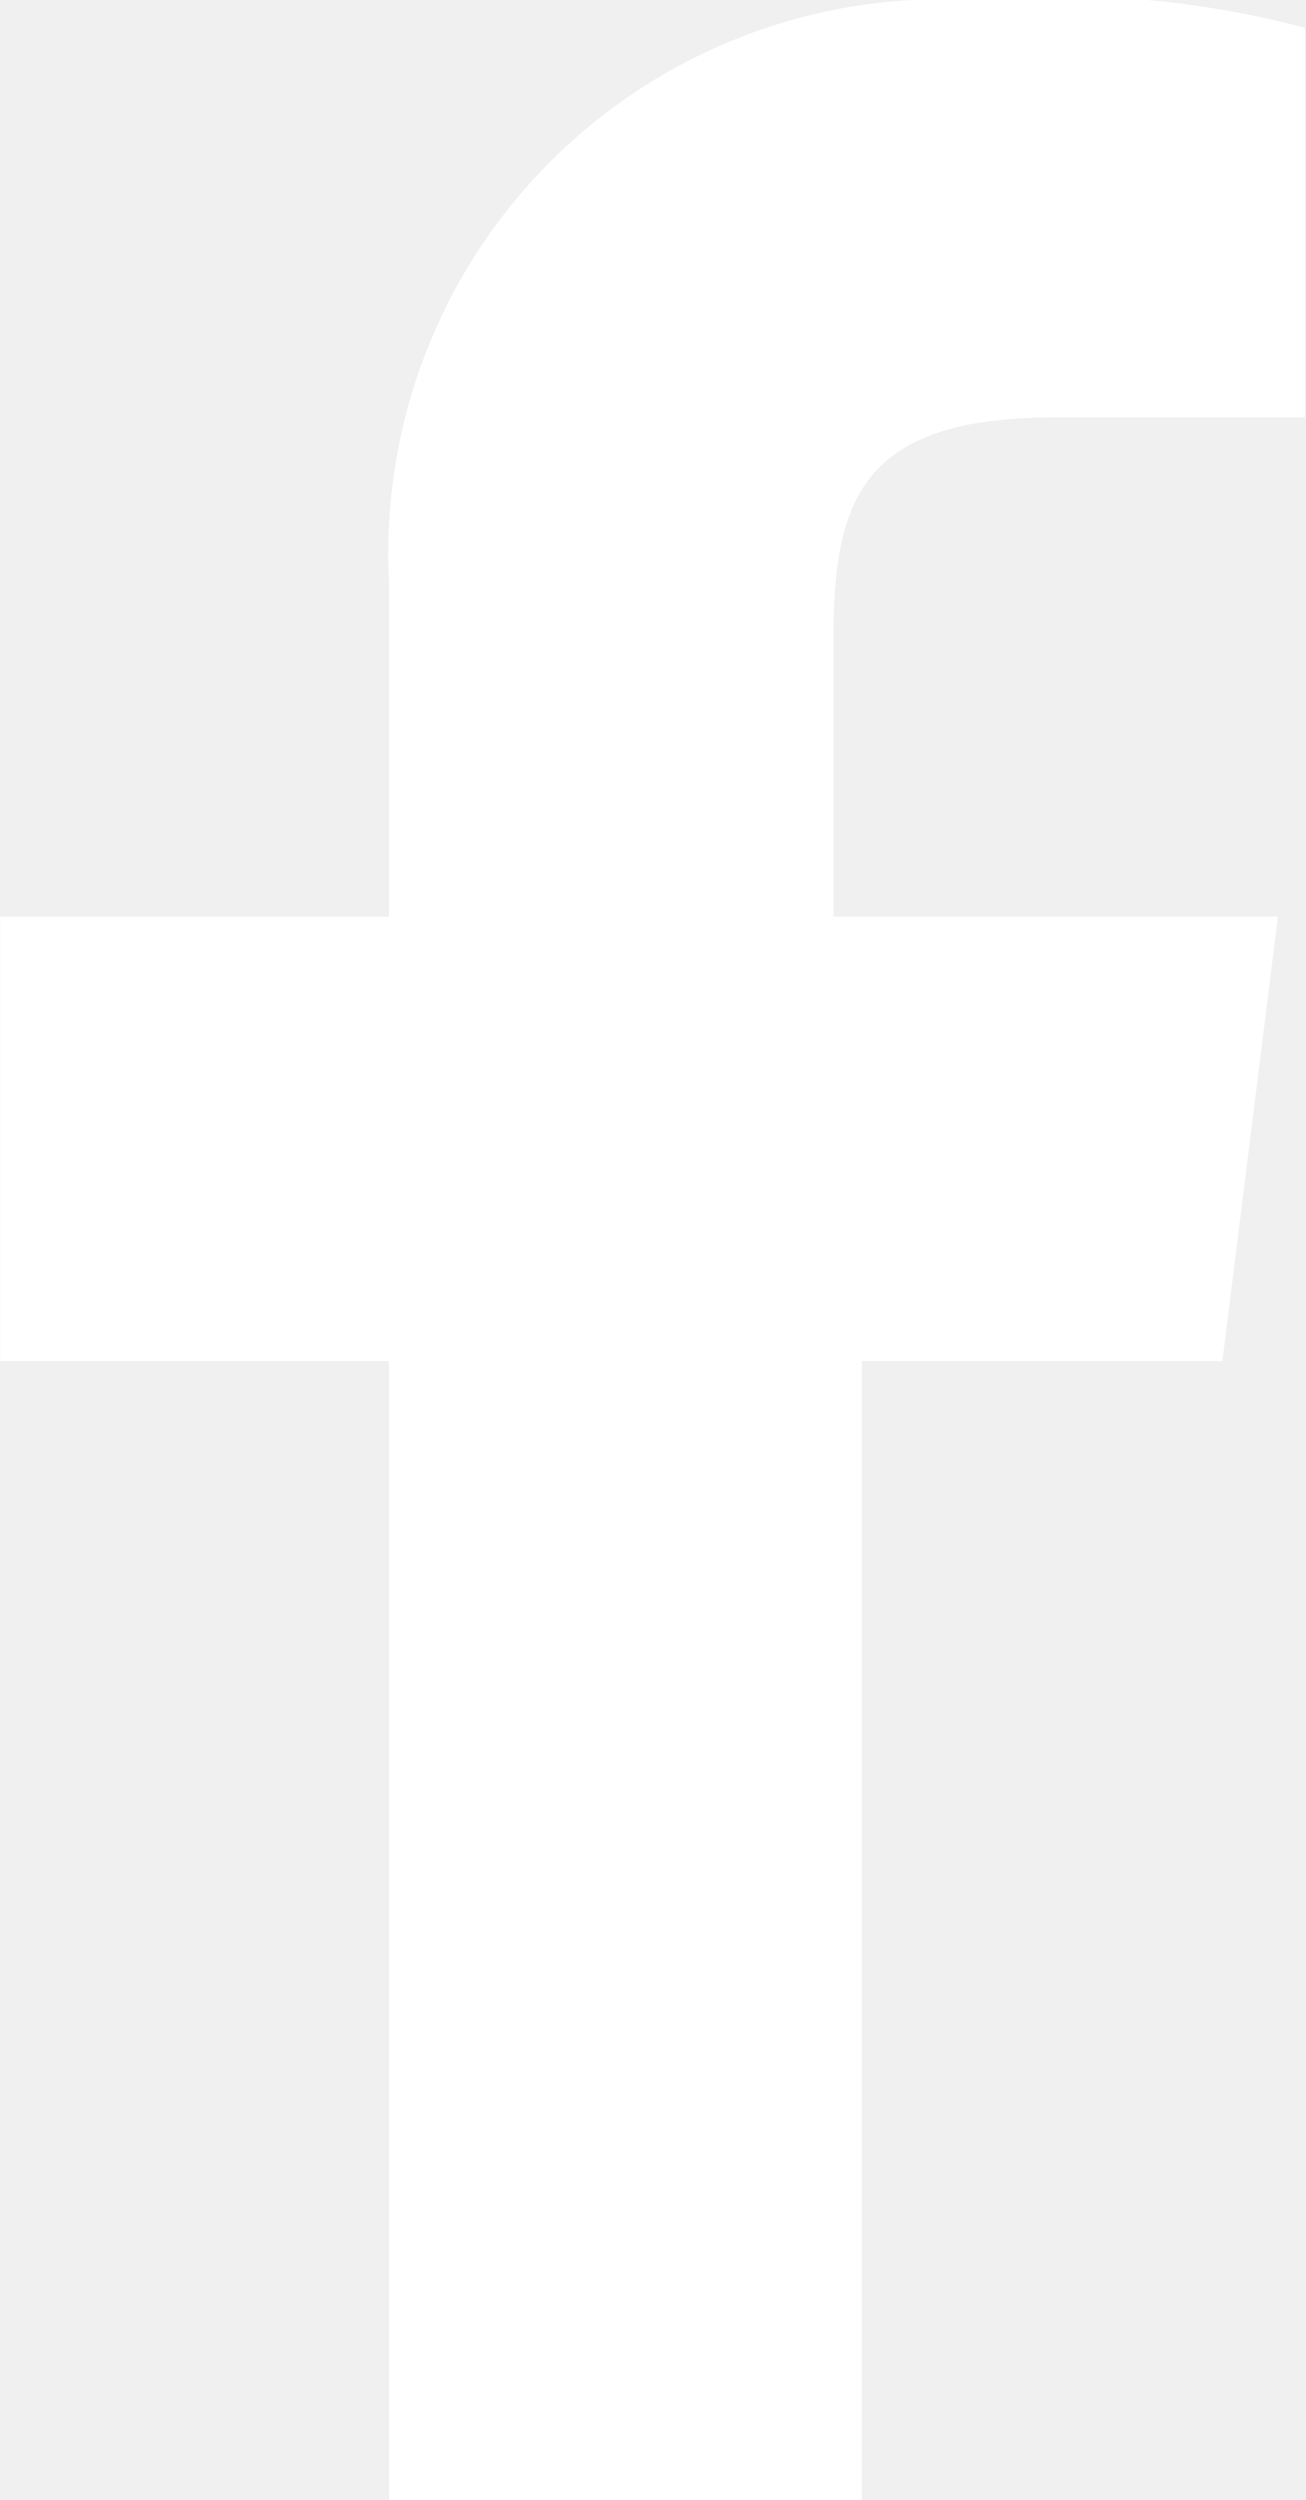
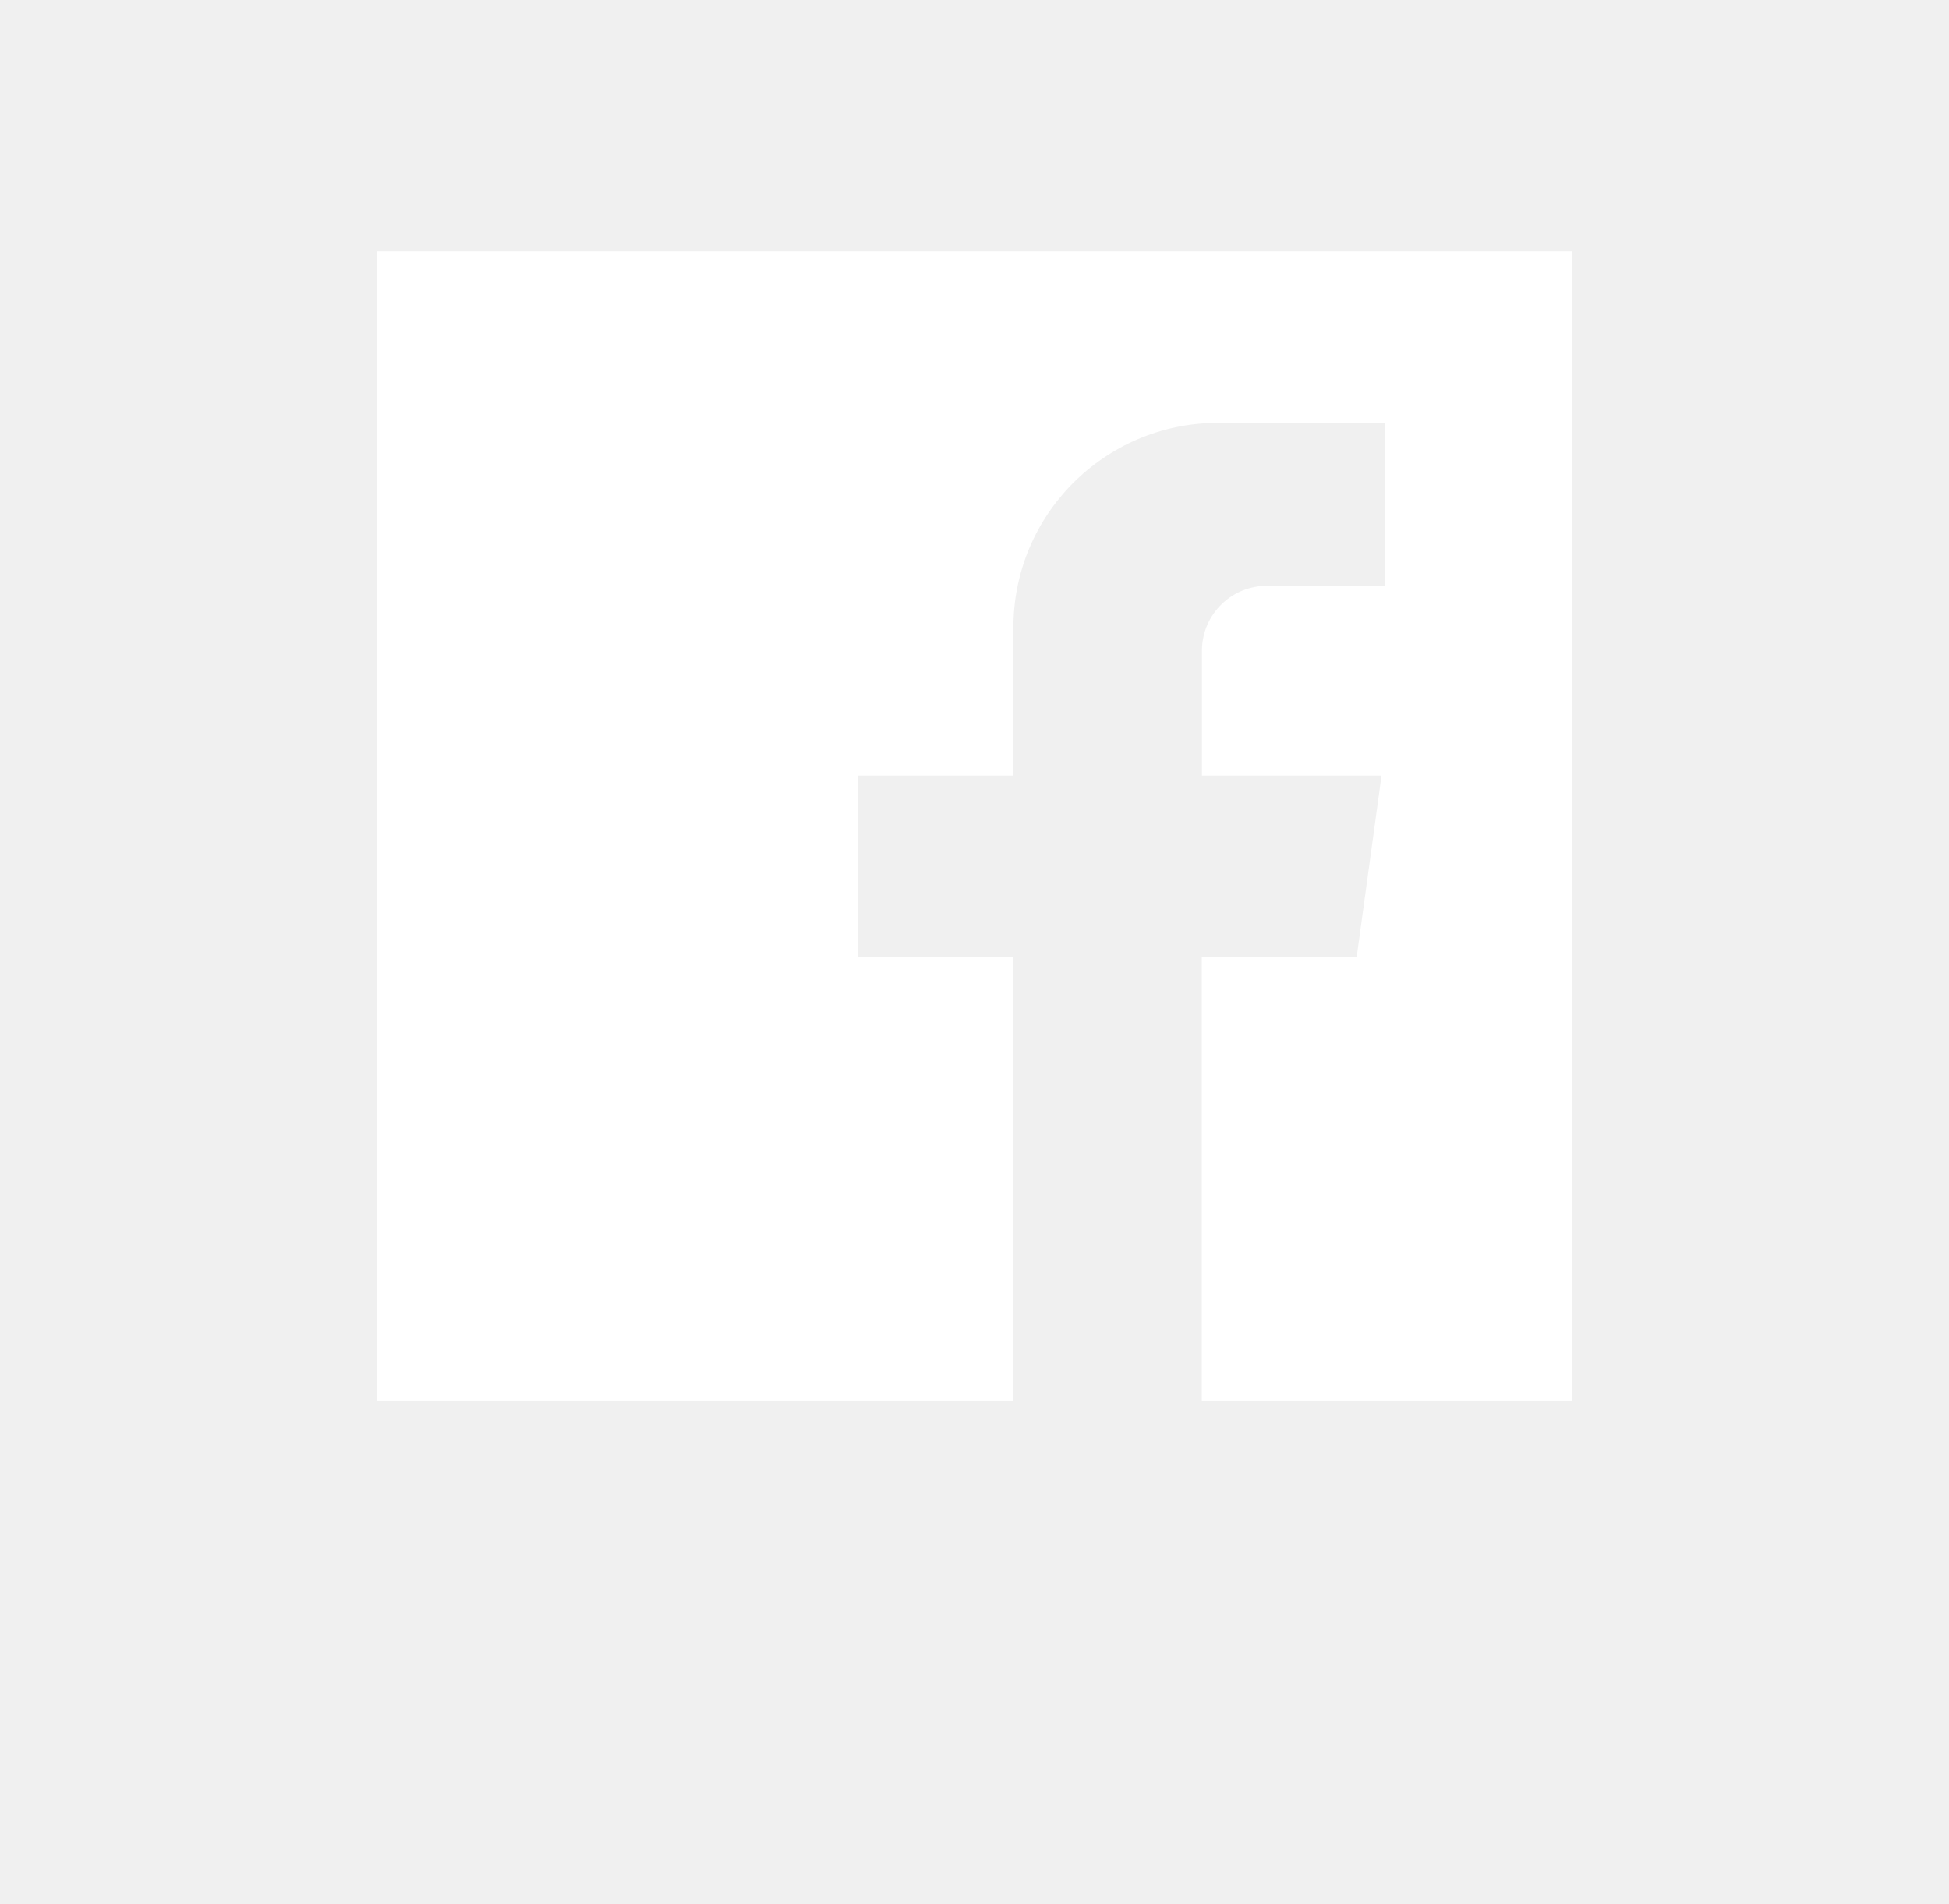
- <svg xmlns="http://www.w3.org/2000/svg" width="8.84" height="16.924" viewBox="0 0 8.84 16.924">
-   <path id="Trazado_1186" data-name="Trazado 1186" d="M79.974,9.214l.376-3.009H77.341V4.325c0-.94.188-1.5,1.5-1.5h1.692V.188A6.489,6.489,0,0,0,78.282,0a3.75,3.75,0,0,0-3.949,3.949V6.206H71.7V9.214h2.633v7.71h3.2V9.214Z" transform="translate(-71.699)" fill="#fff" />
+ <svg xmlns="http://www.w3.org/2000/svg" width="46.555" height="45.462" viewBox="0 0 46.555 45.462">
+   <defs>
+     <filter id="prefix__facebook" width="46.555" height="45.462" x="0" y="0" filterUnits="userSpaceOnUse">
+       <feOffset dy="3" />
+       <feGaussianBlur result="blur" stdDeviation="3" />
+       <feFlood flood-opacity=".161" />
+       <feComposite in2="blur" operator="in" />
+       <feComposite in="SourceGraphic" />
+     </filter>
+   </defs>
+   <g>
+     <path id="prefix__facebook-2" d="M0 0v27.462h15.207V16.854H11.49v-4.33h3.718V8.887A4.887 4.887 0 0120.187 4.1h3.886v3.892h-2.78a1.553 1.553 0 00-1.583 1.522v3.01H24l-.593 4.331h-3.7v10.607h8.845V0z" data-name="facebook" transform="translate(9 6)" style="fill:#fff" />
+   </g>
</svg>
